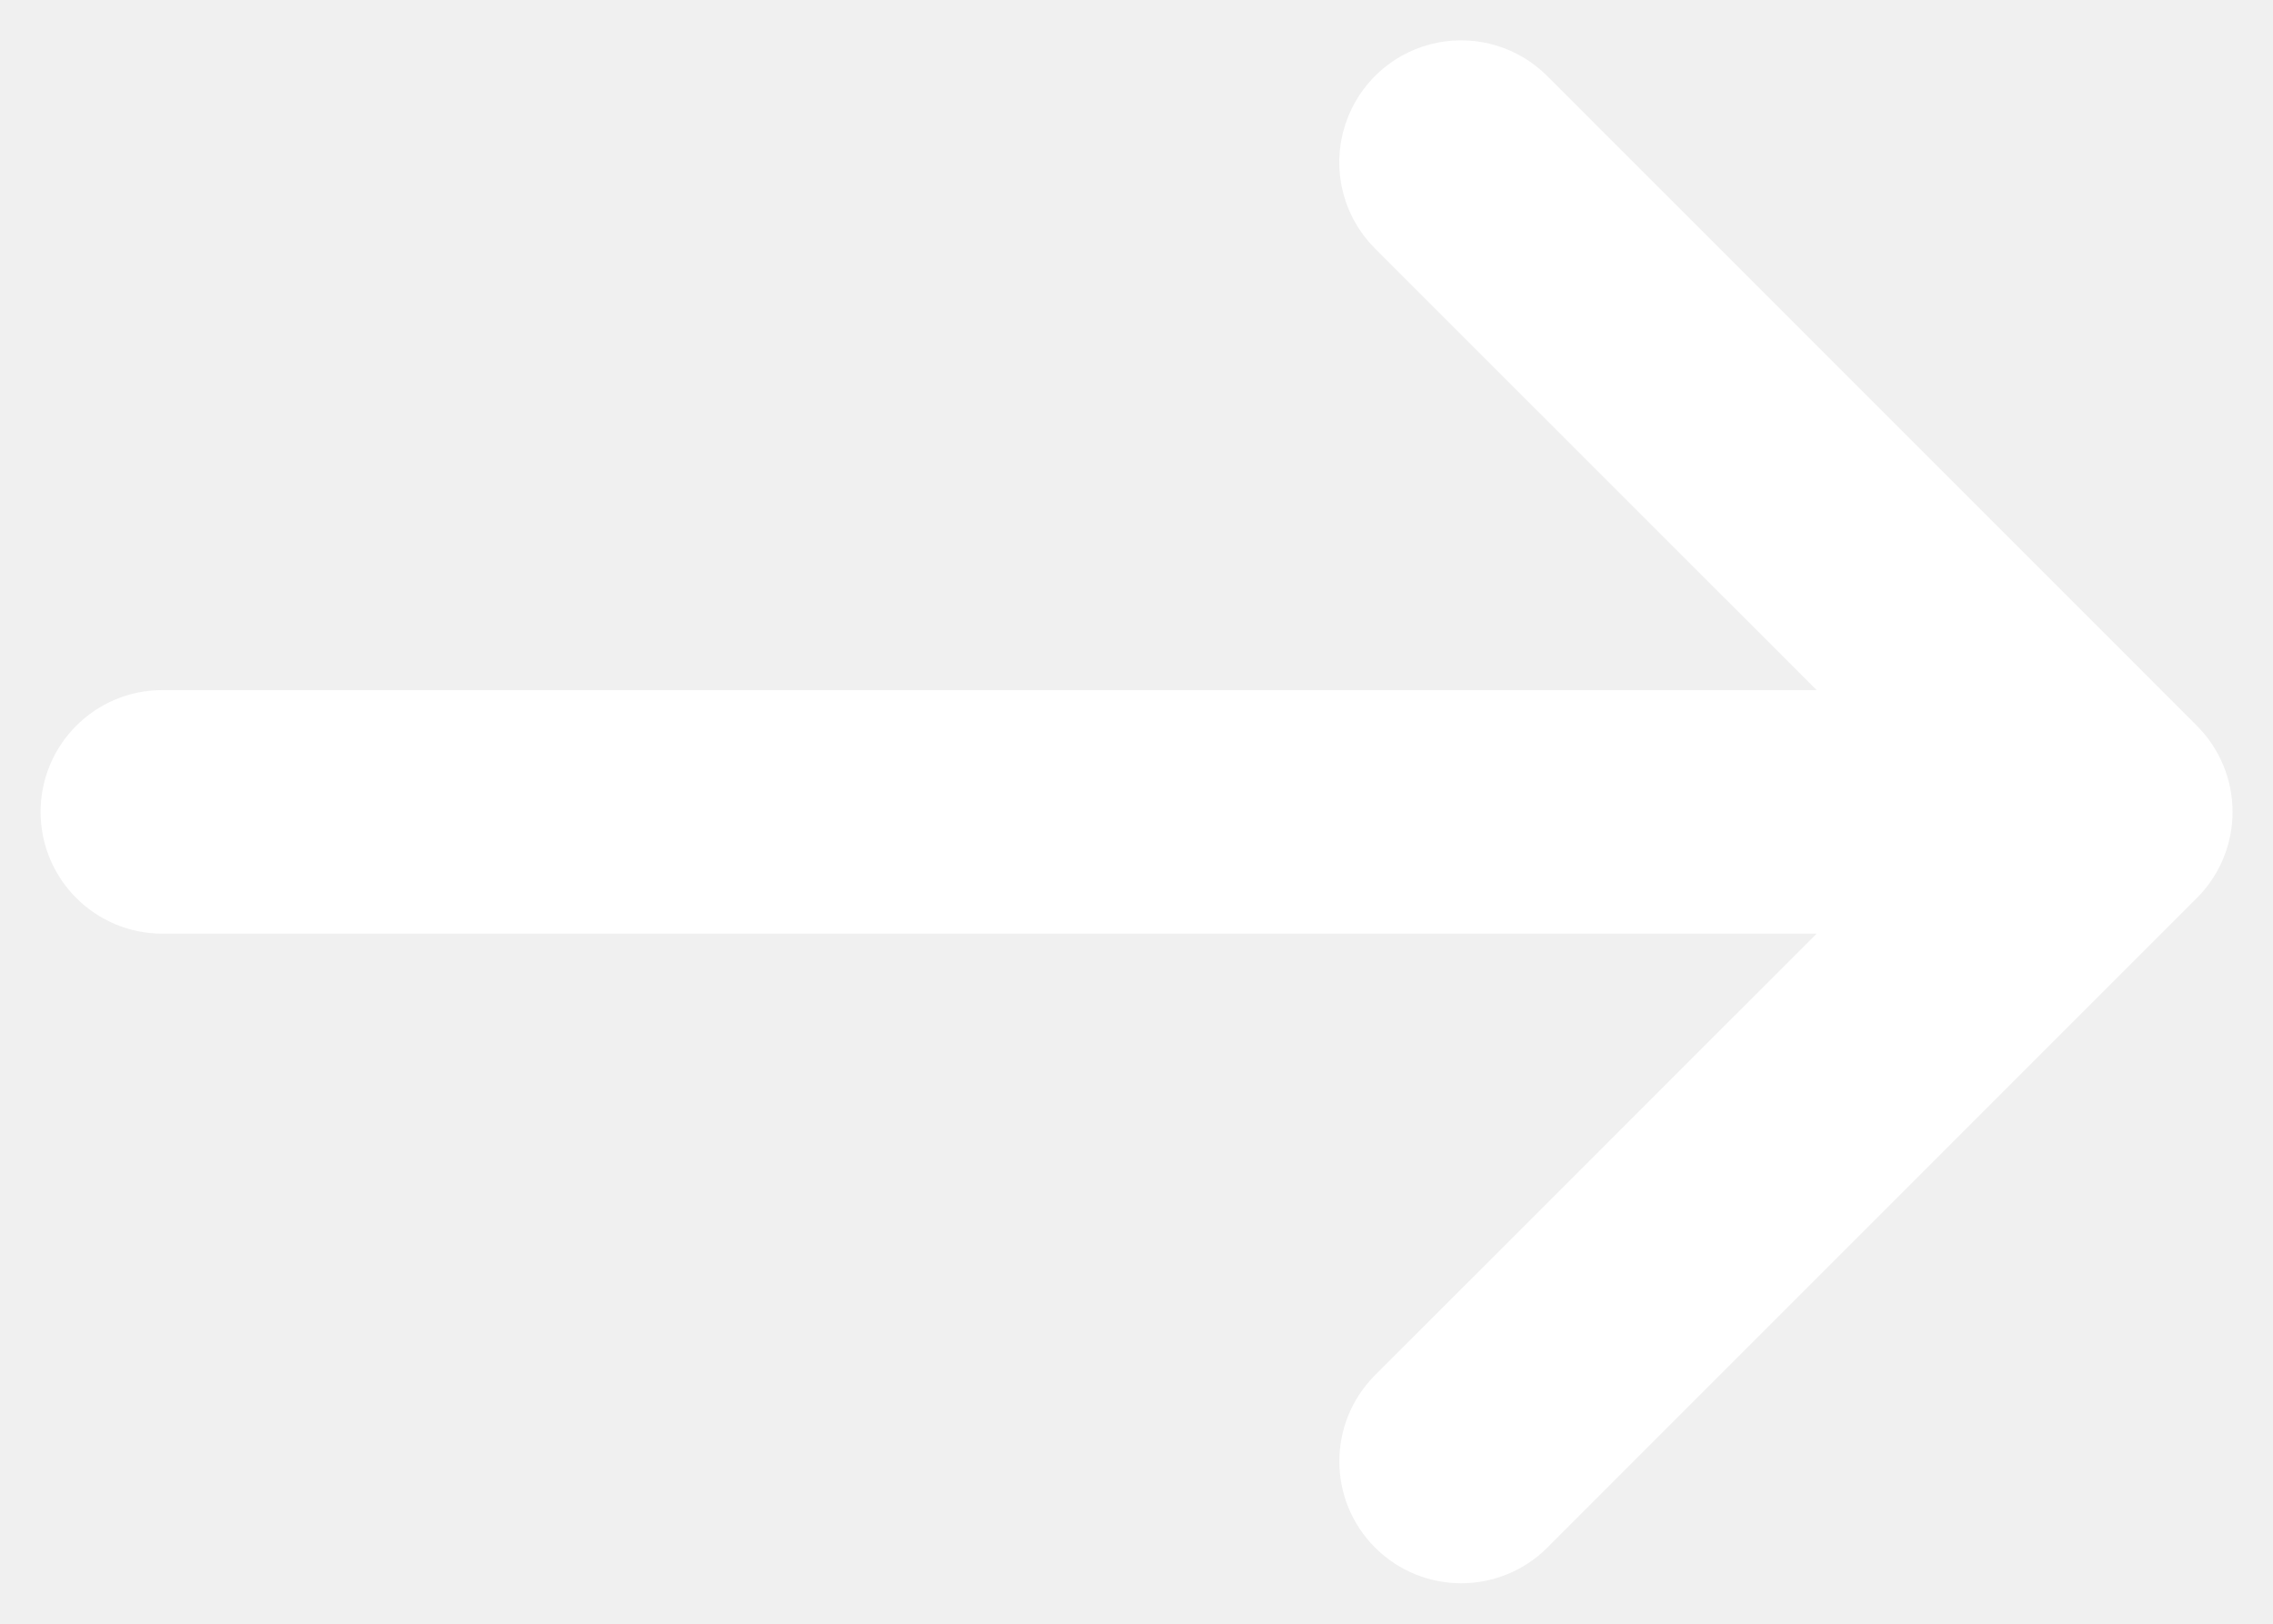
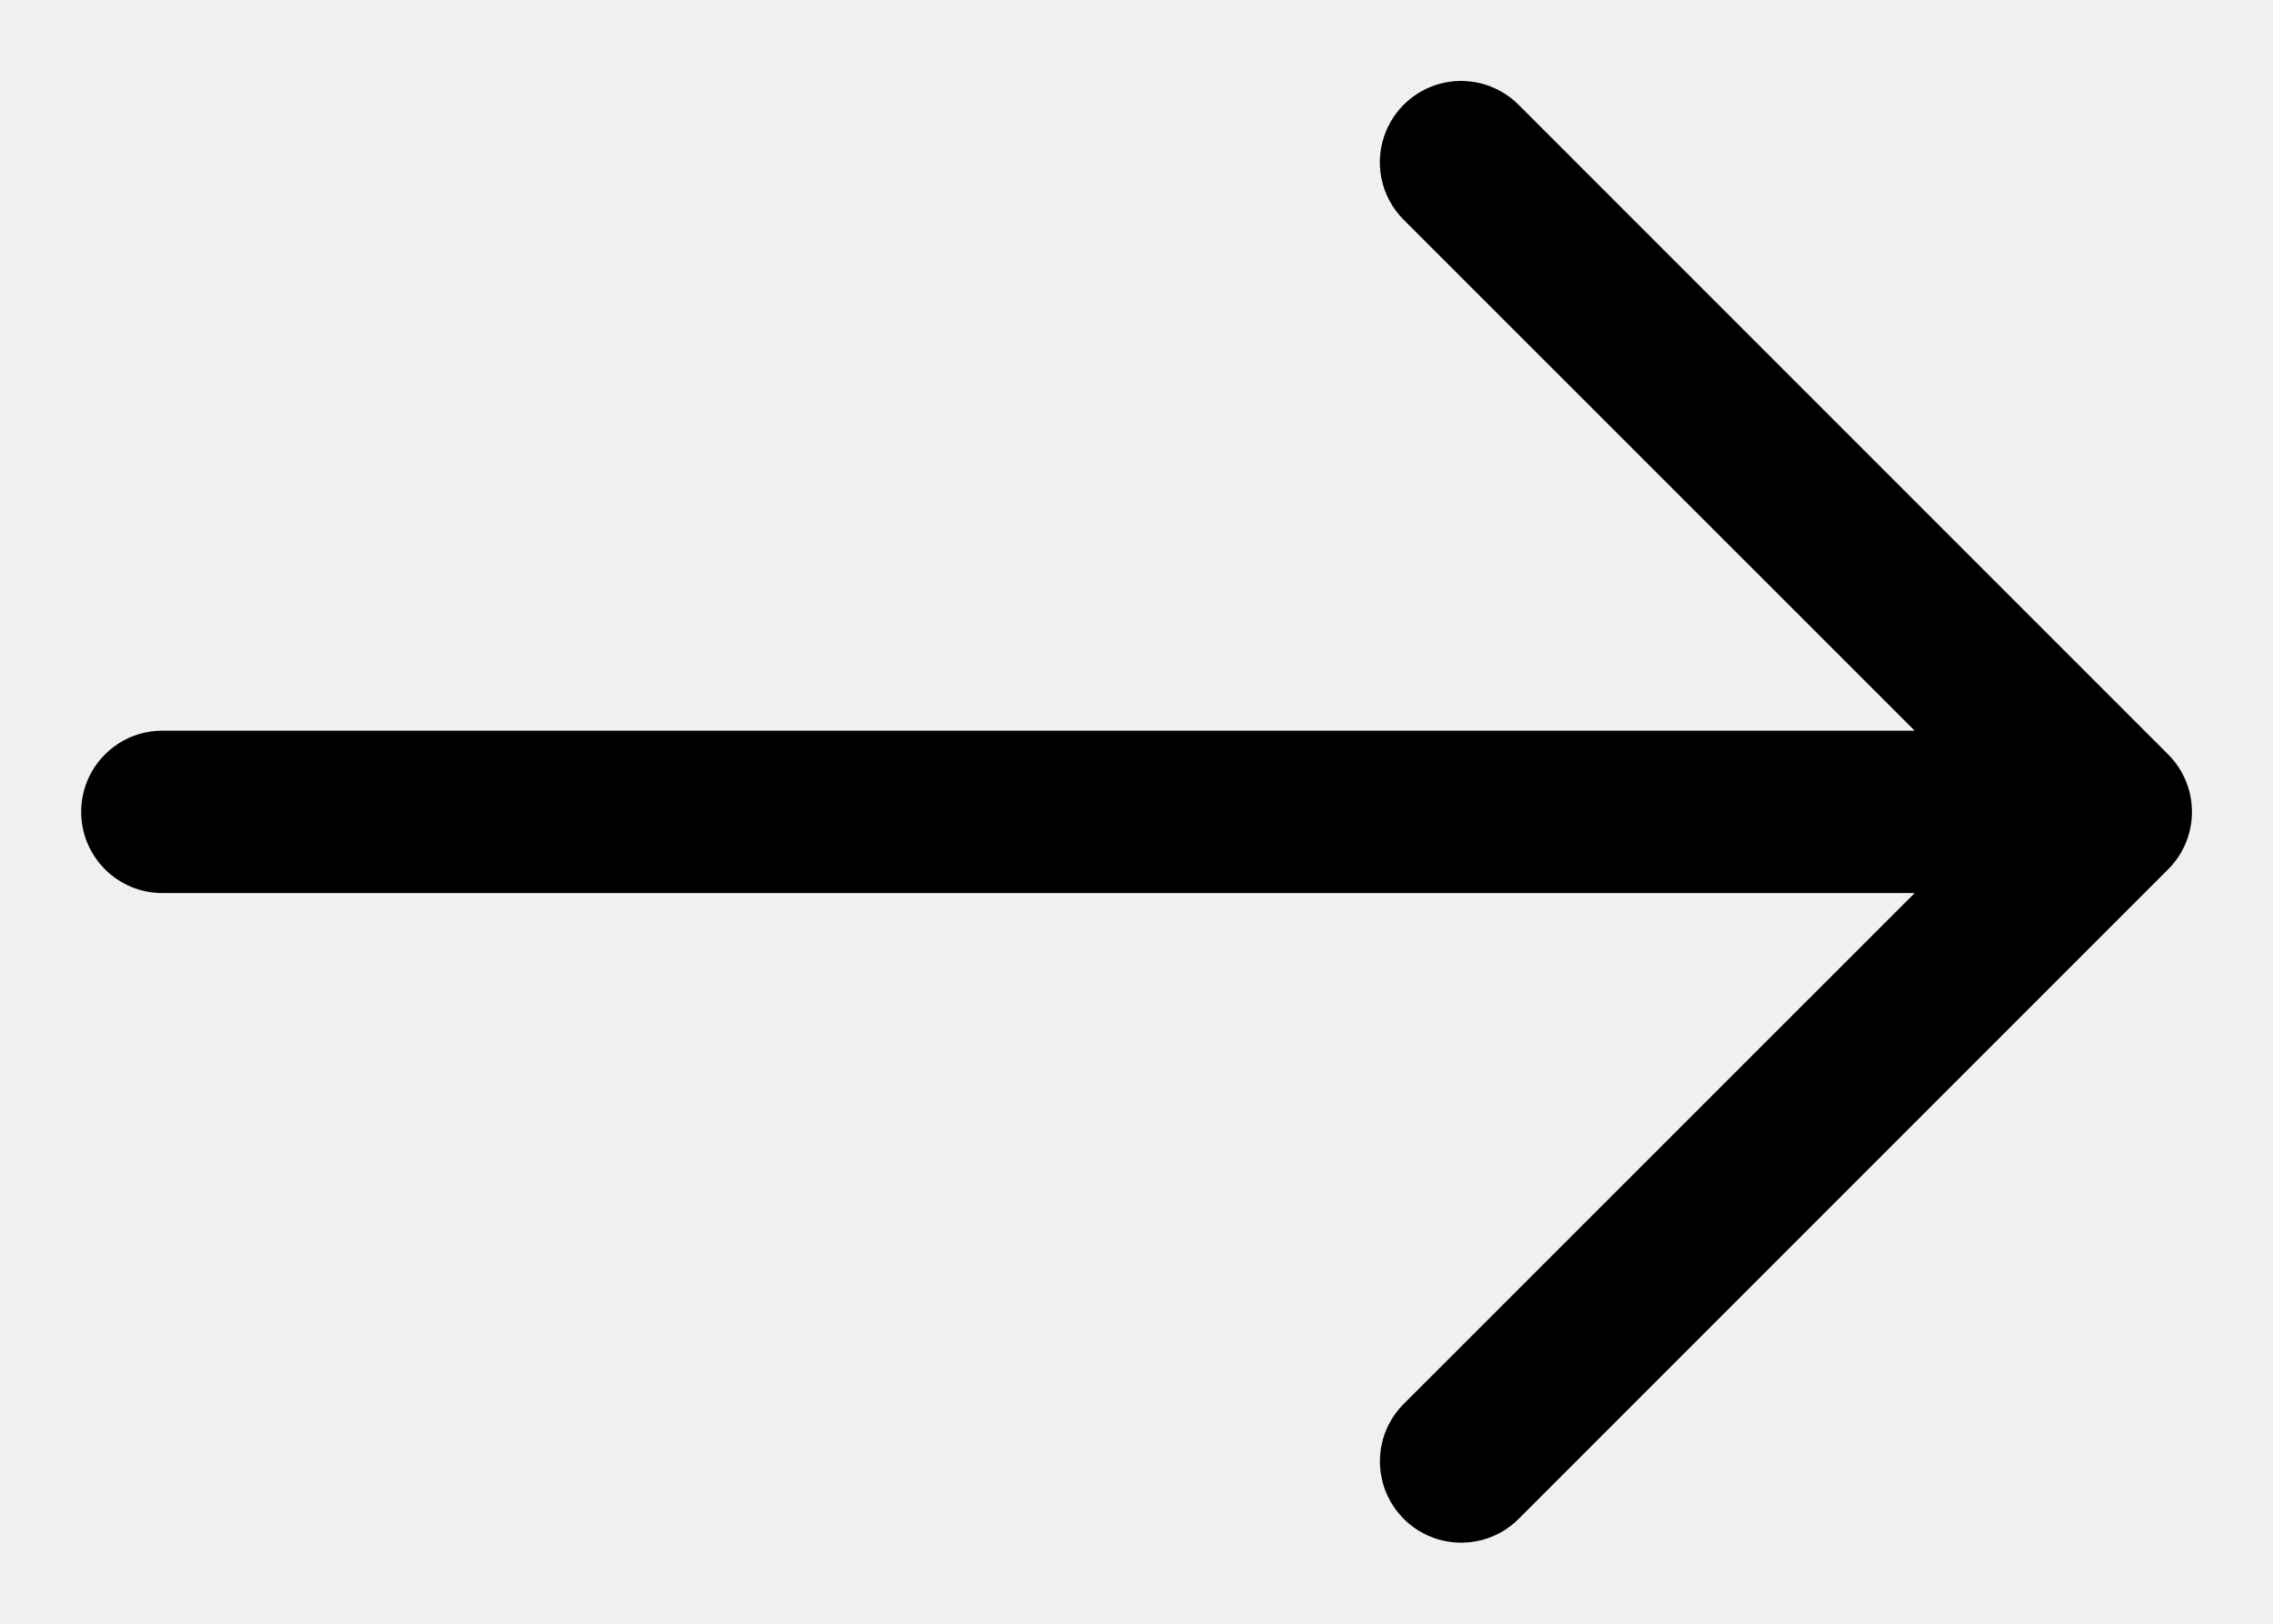
<svg xmlns="http://www.w3.org/2000/svg" fill="none" class="icon icon-arrow" viewBox="0 0 14 10">
-   <path fill="white" stroke="white" stroke-width="0.5" fill-rule="evenodd" d="M8.537.808a.5.5 0 0 1 .817-.162l4 4a.5.5 0 0 1 0 .708l-4 4a.5.5 0 1 1-.708-.708L11.793 5.5H1a.5.5 0 0 1 0-1h10.793L8.646 1.354a.5.5 0 0 1-.109-.546" clip-rule="evenodd" />
+   <path fill="currentColor" fill-rule="evenodd" d="M8.537.808a.5.5 0 0 1 .817-.162l4 4a.5.5 0 0 1 0 .708l-4 4a.5.5 0 1 1-.708-.708L11.793 5.5H1a.5.5 0 0 1 0-1h10.793L8.646 1.354a.5.5 0 0 1-.109-.546" clip-rule="evenodd" />
</svg>
